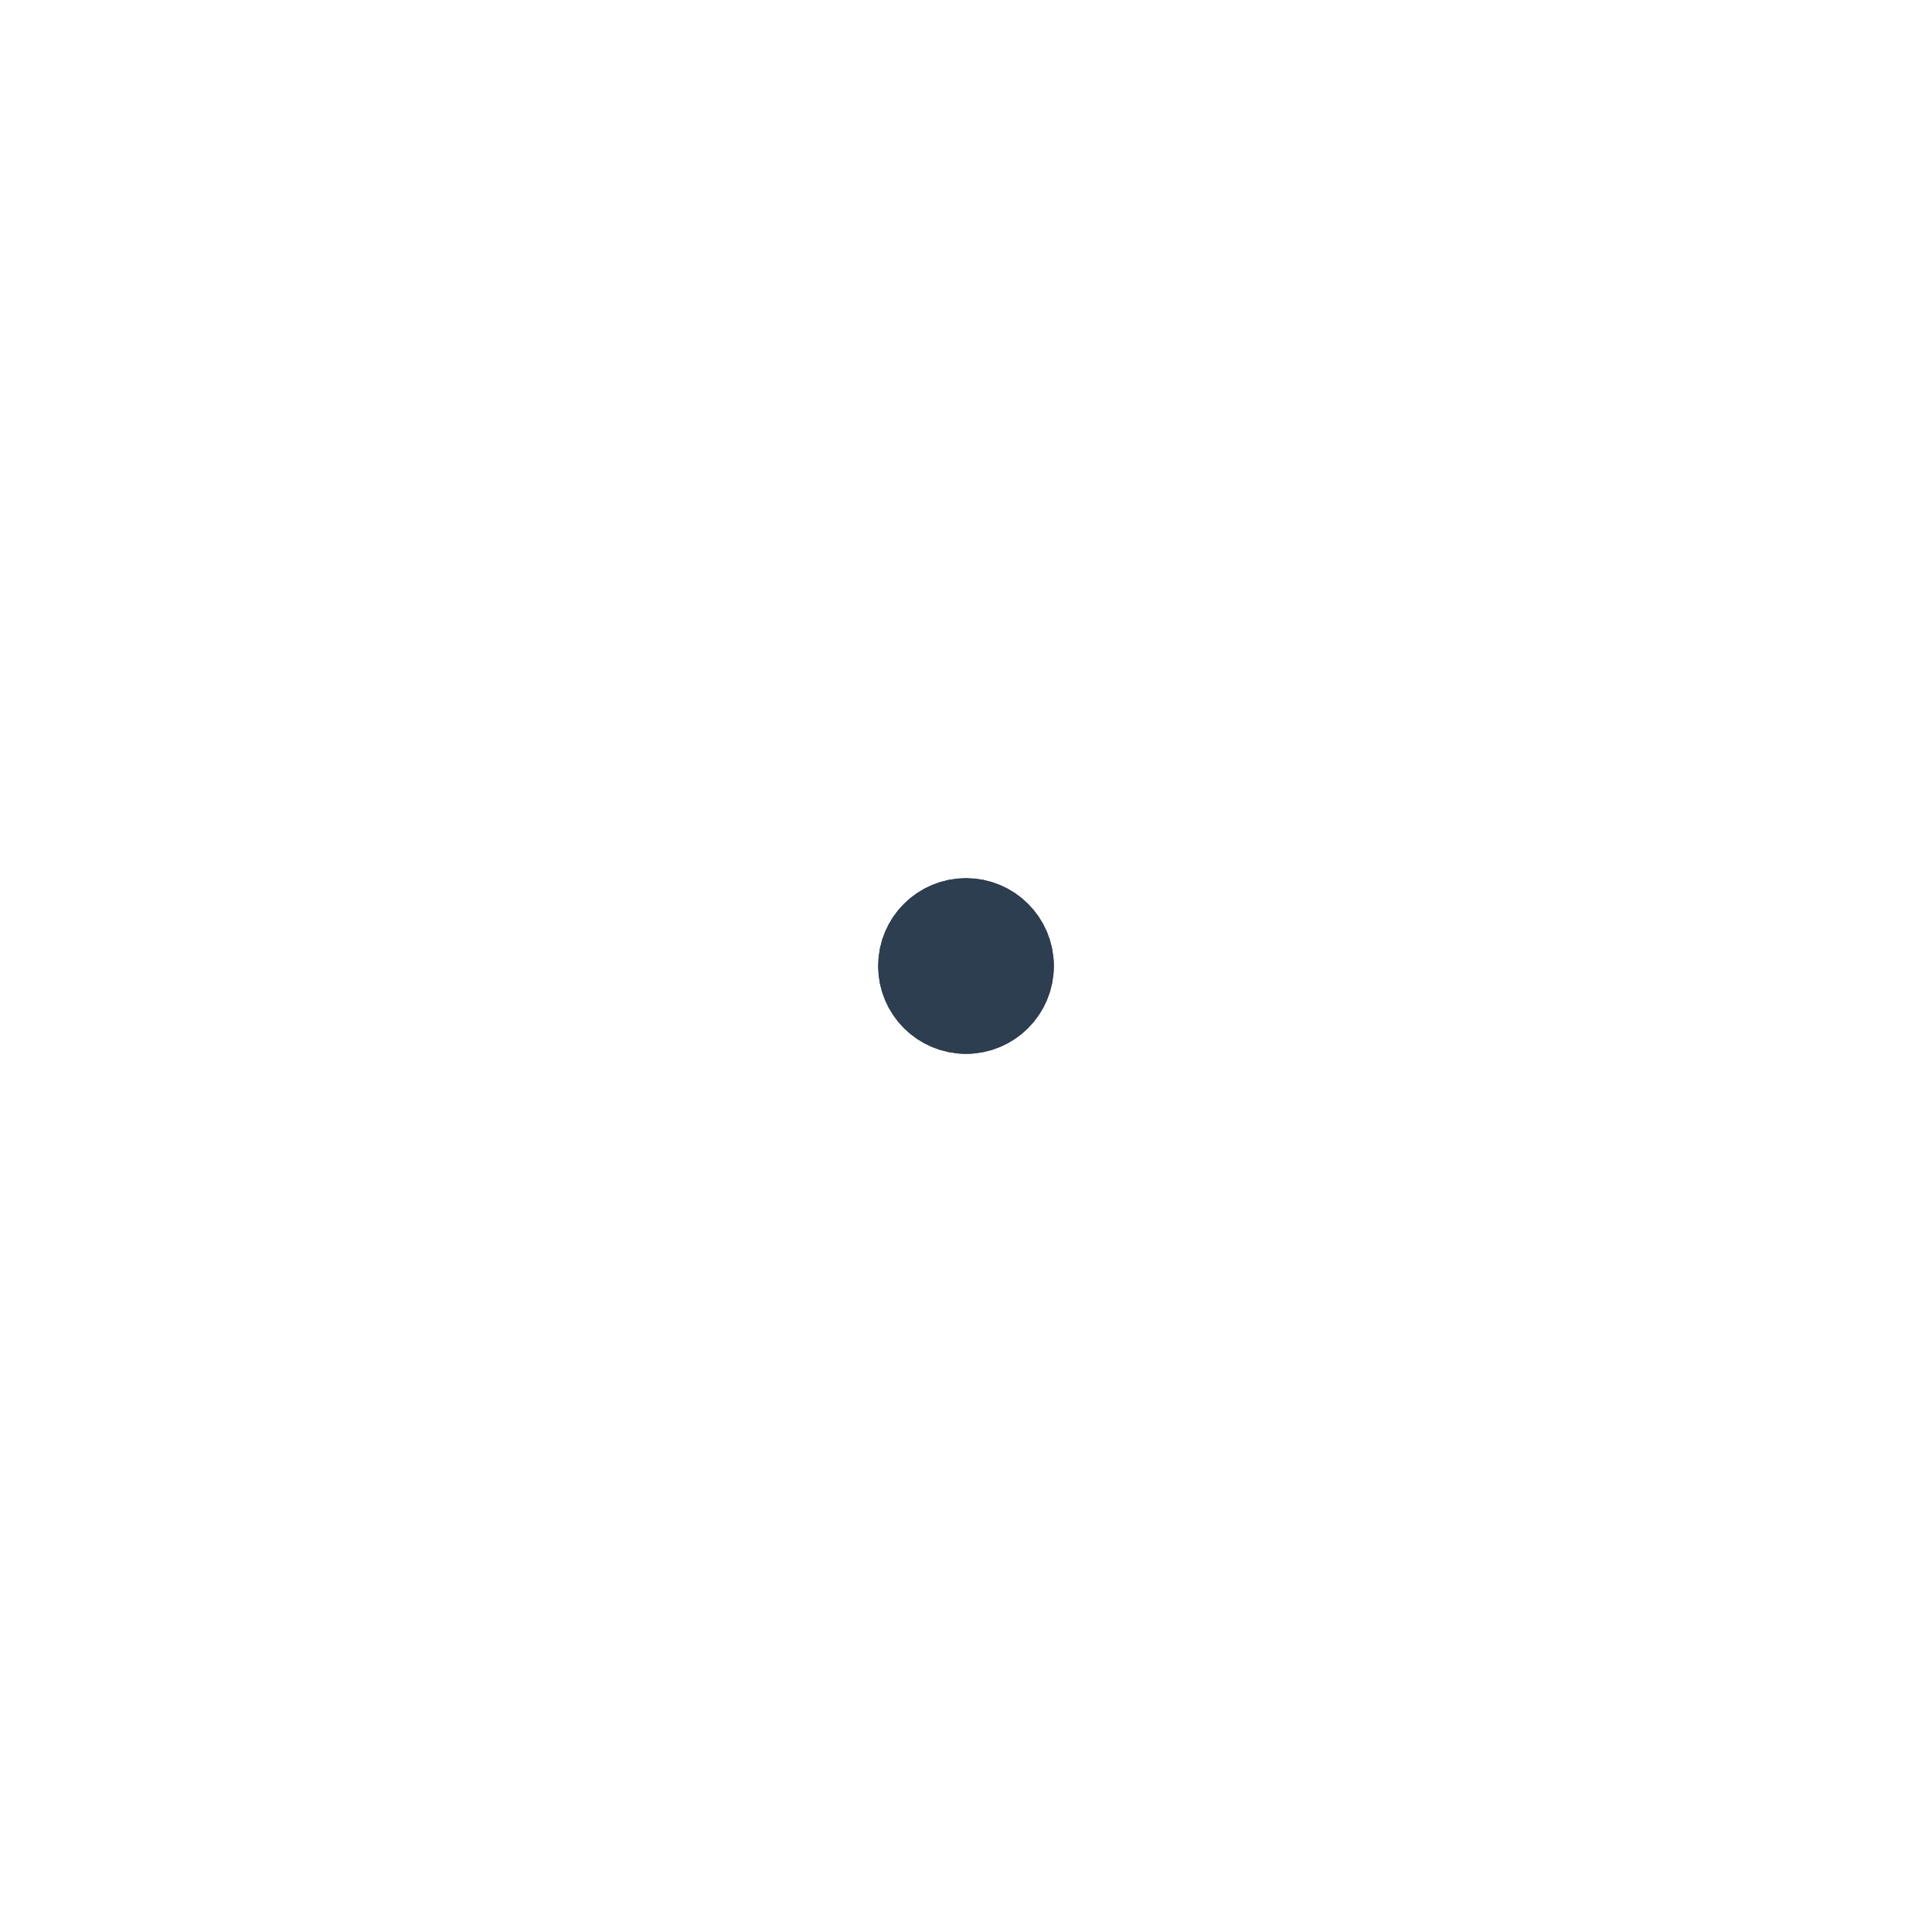
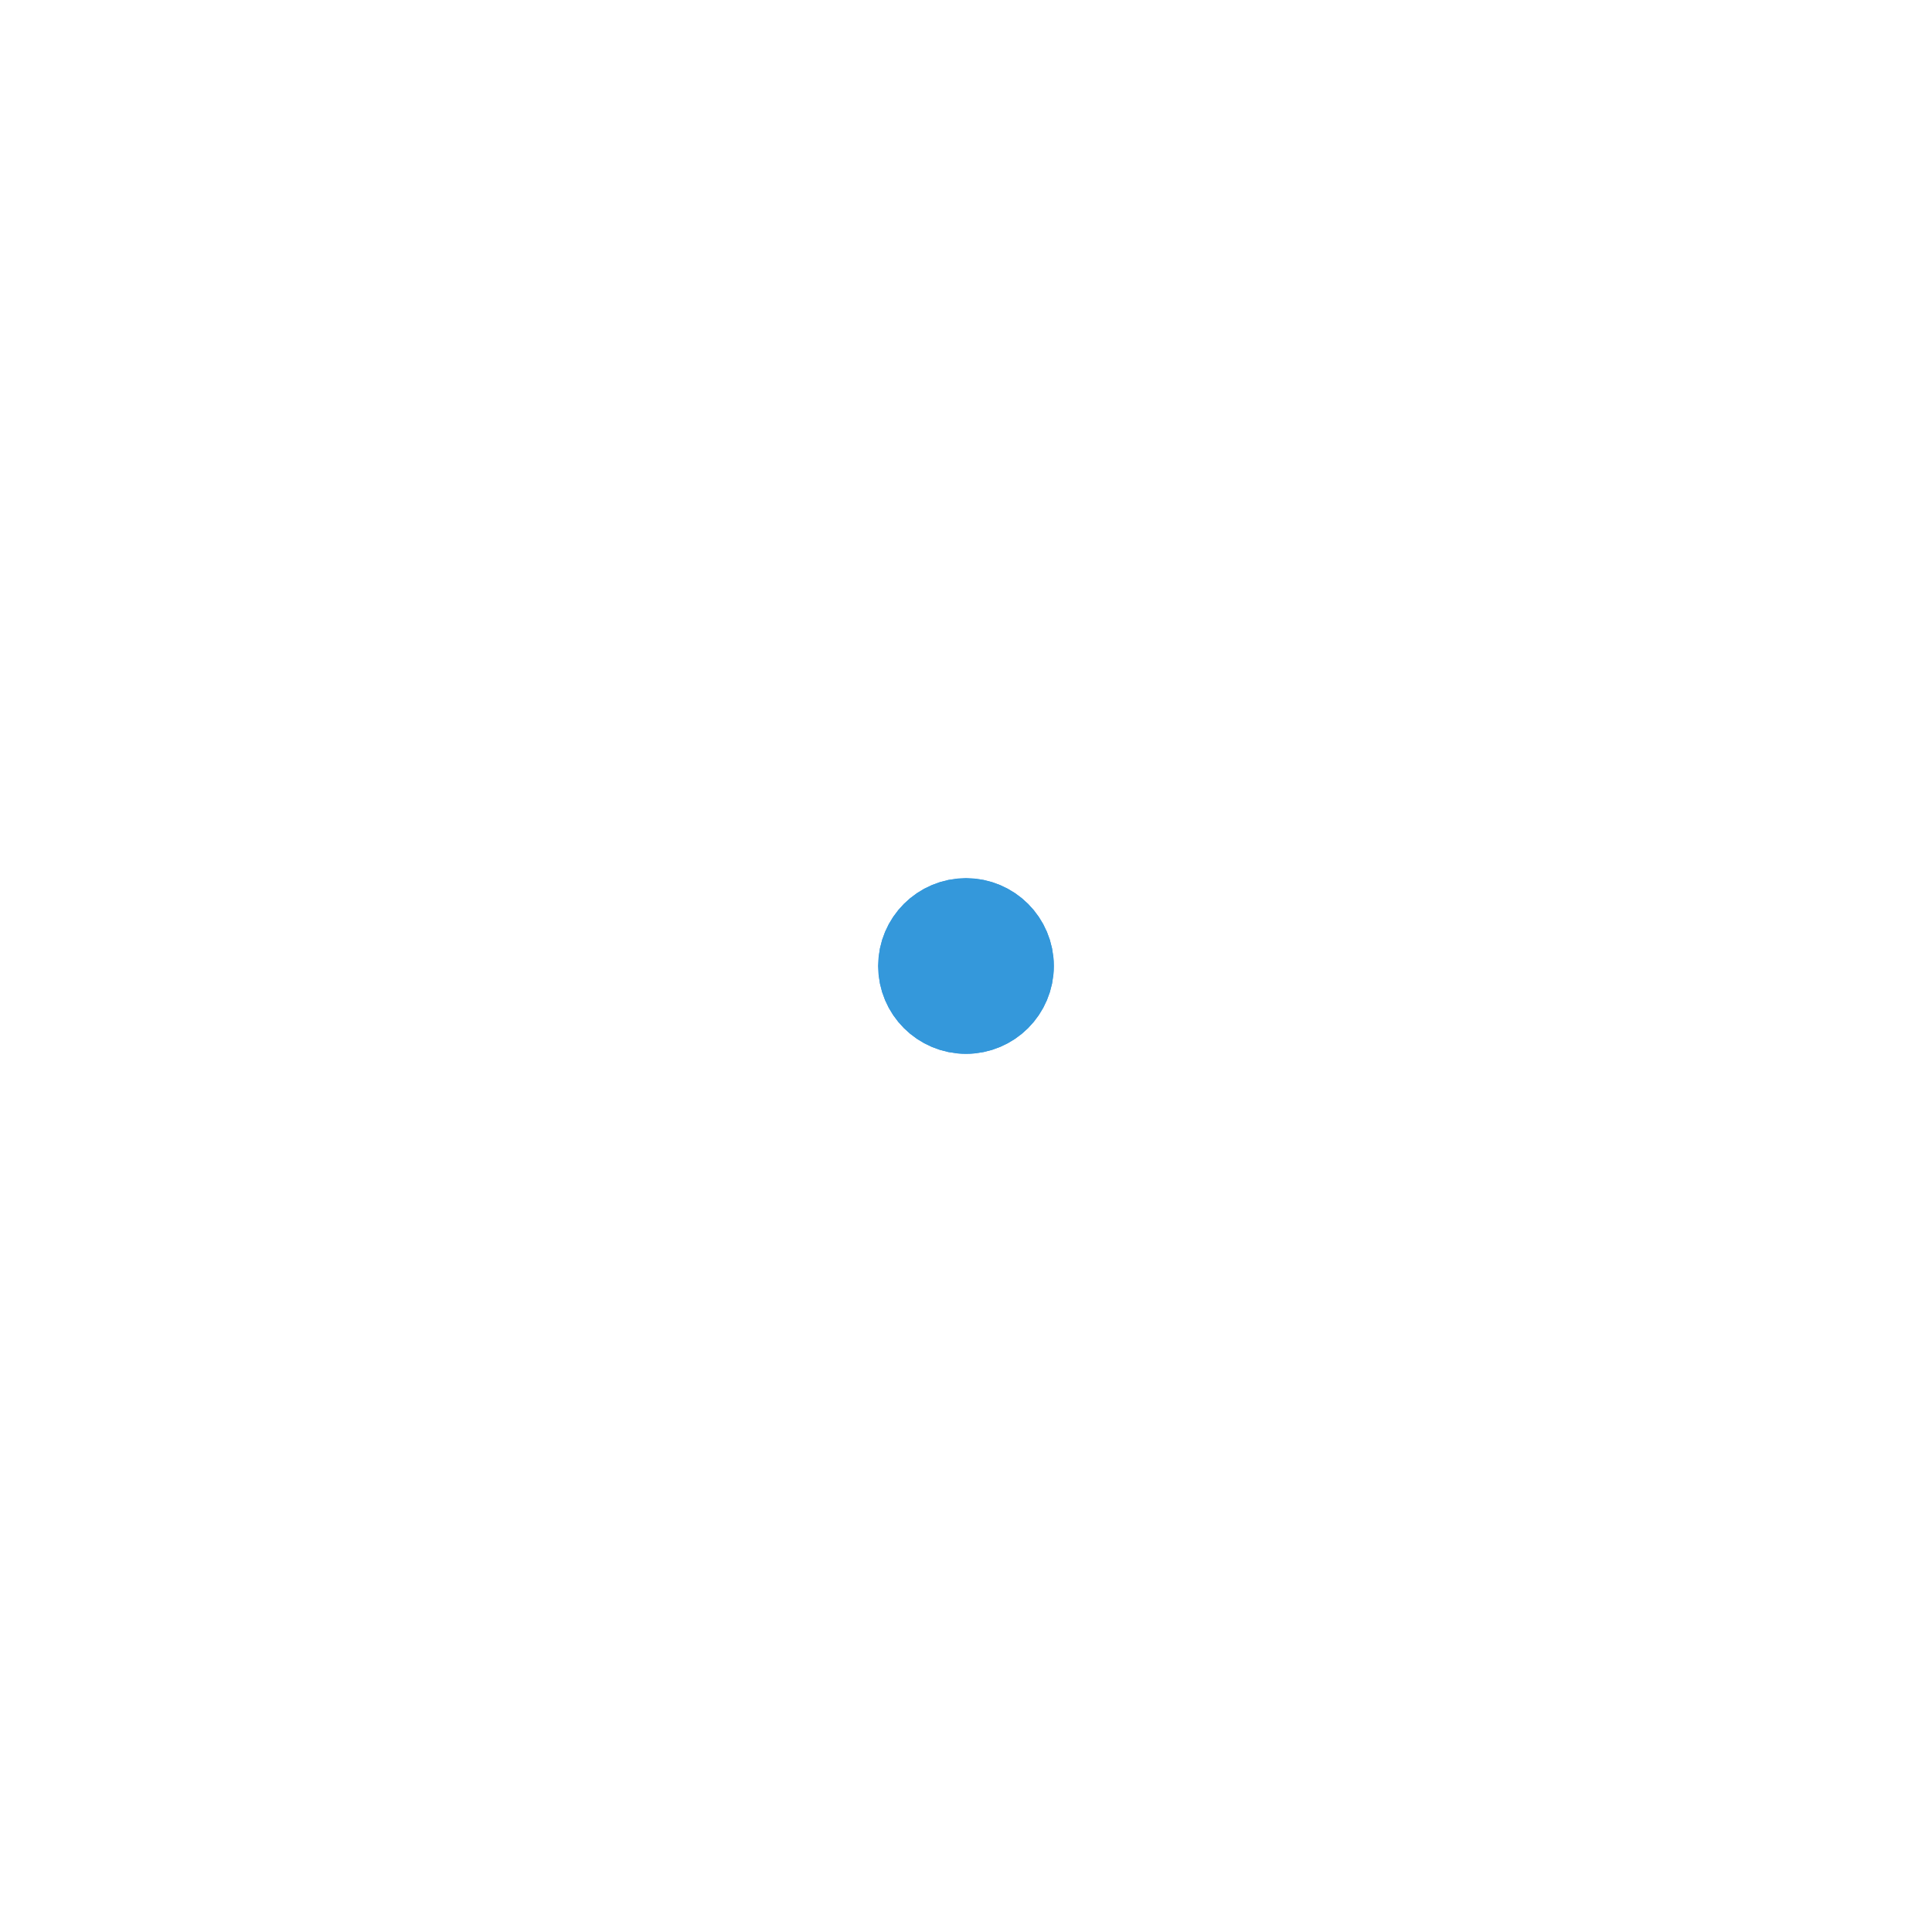
- <svg xmlns="http://www.w3.org/2000/svg" width="44" height="44" viewBox="0 0 44 44" stroke="#2c3e50">
+ <svg xmlns="http://www.w3.org/2000/svg" width="44" height="44" viewBox="0 0 44 44" stroke="#3498db">
  <g fill="none" fill-rule="evenodd" stroke-width="2">
    <circle cx="22" cy="22" r="1">
      <animate attributeName="r" begin="0s" dur="1.8s" values="1; 20" calcMode="spline" keyTimes="0; 1" keySplines="0.165, 0.84, 0.44, 1" repeatCount="indefinite" />
      <animate attributeName="stroke-opacity" begin="0s" dur="1.8s" values="1; 0" calcMode="spline" keyTimes="0; 1" keySplines="0.3, 0.61, 0.355, 1" repeatCount="indefinite" />
    </circle>
    <circle cx="22" cy="22" r="1">
      <animate attributeName="r" begin="-0.9s" dur="1.8s" values="1; 20" calcMode="spline" keyTimes="0; 1" keySplines="0.165, 0.84, 0.44, 1" repeatCount="indefinite" />
      <animate attributeName="stroke-opacity" begin="-0.9s" dur="1.8s" values="1; 0" calcMode="spline" keyTimes="0; 1" keySplines="0.3, 0.61, 0.355, 1" repeatCount="indefinite" />
    </circle>
  </g>
</svg>
